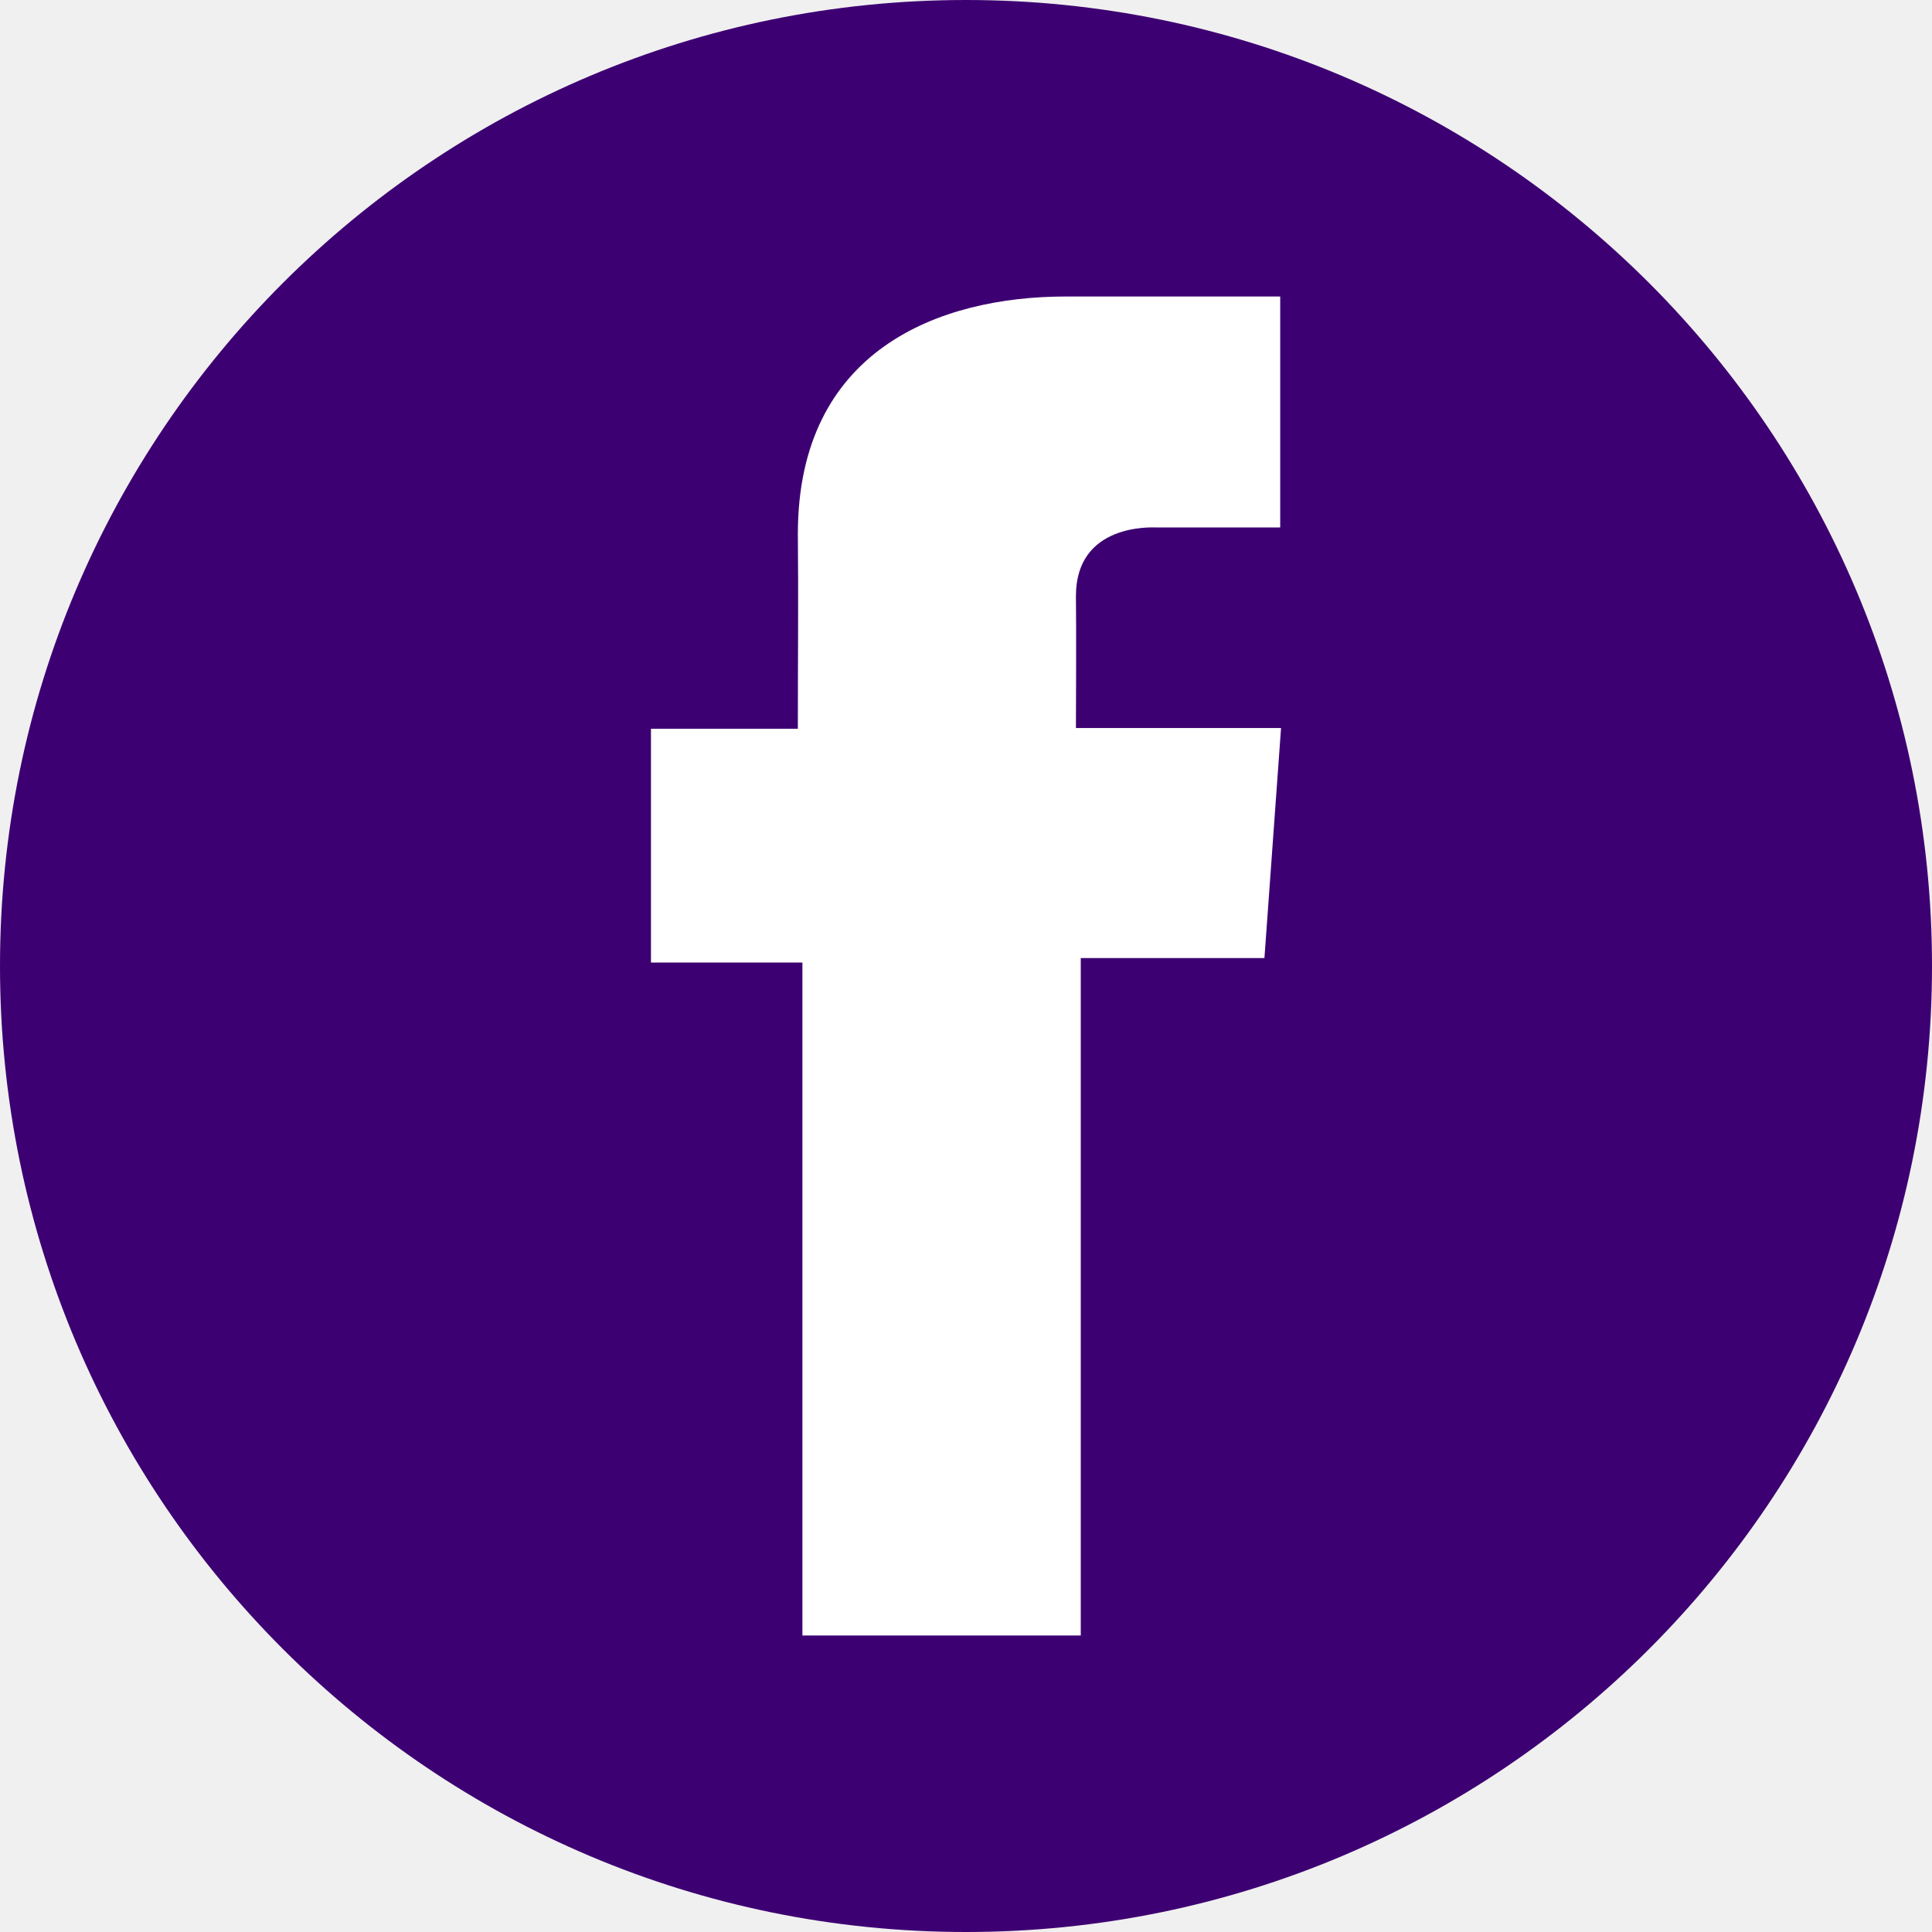
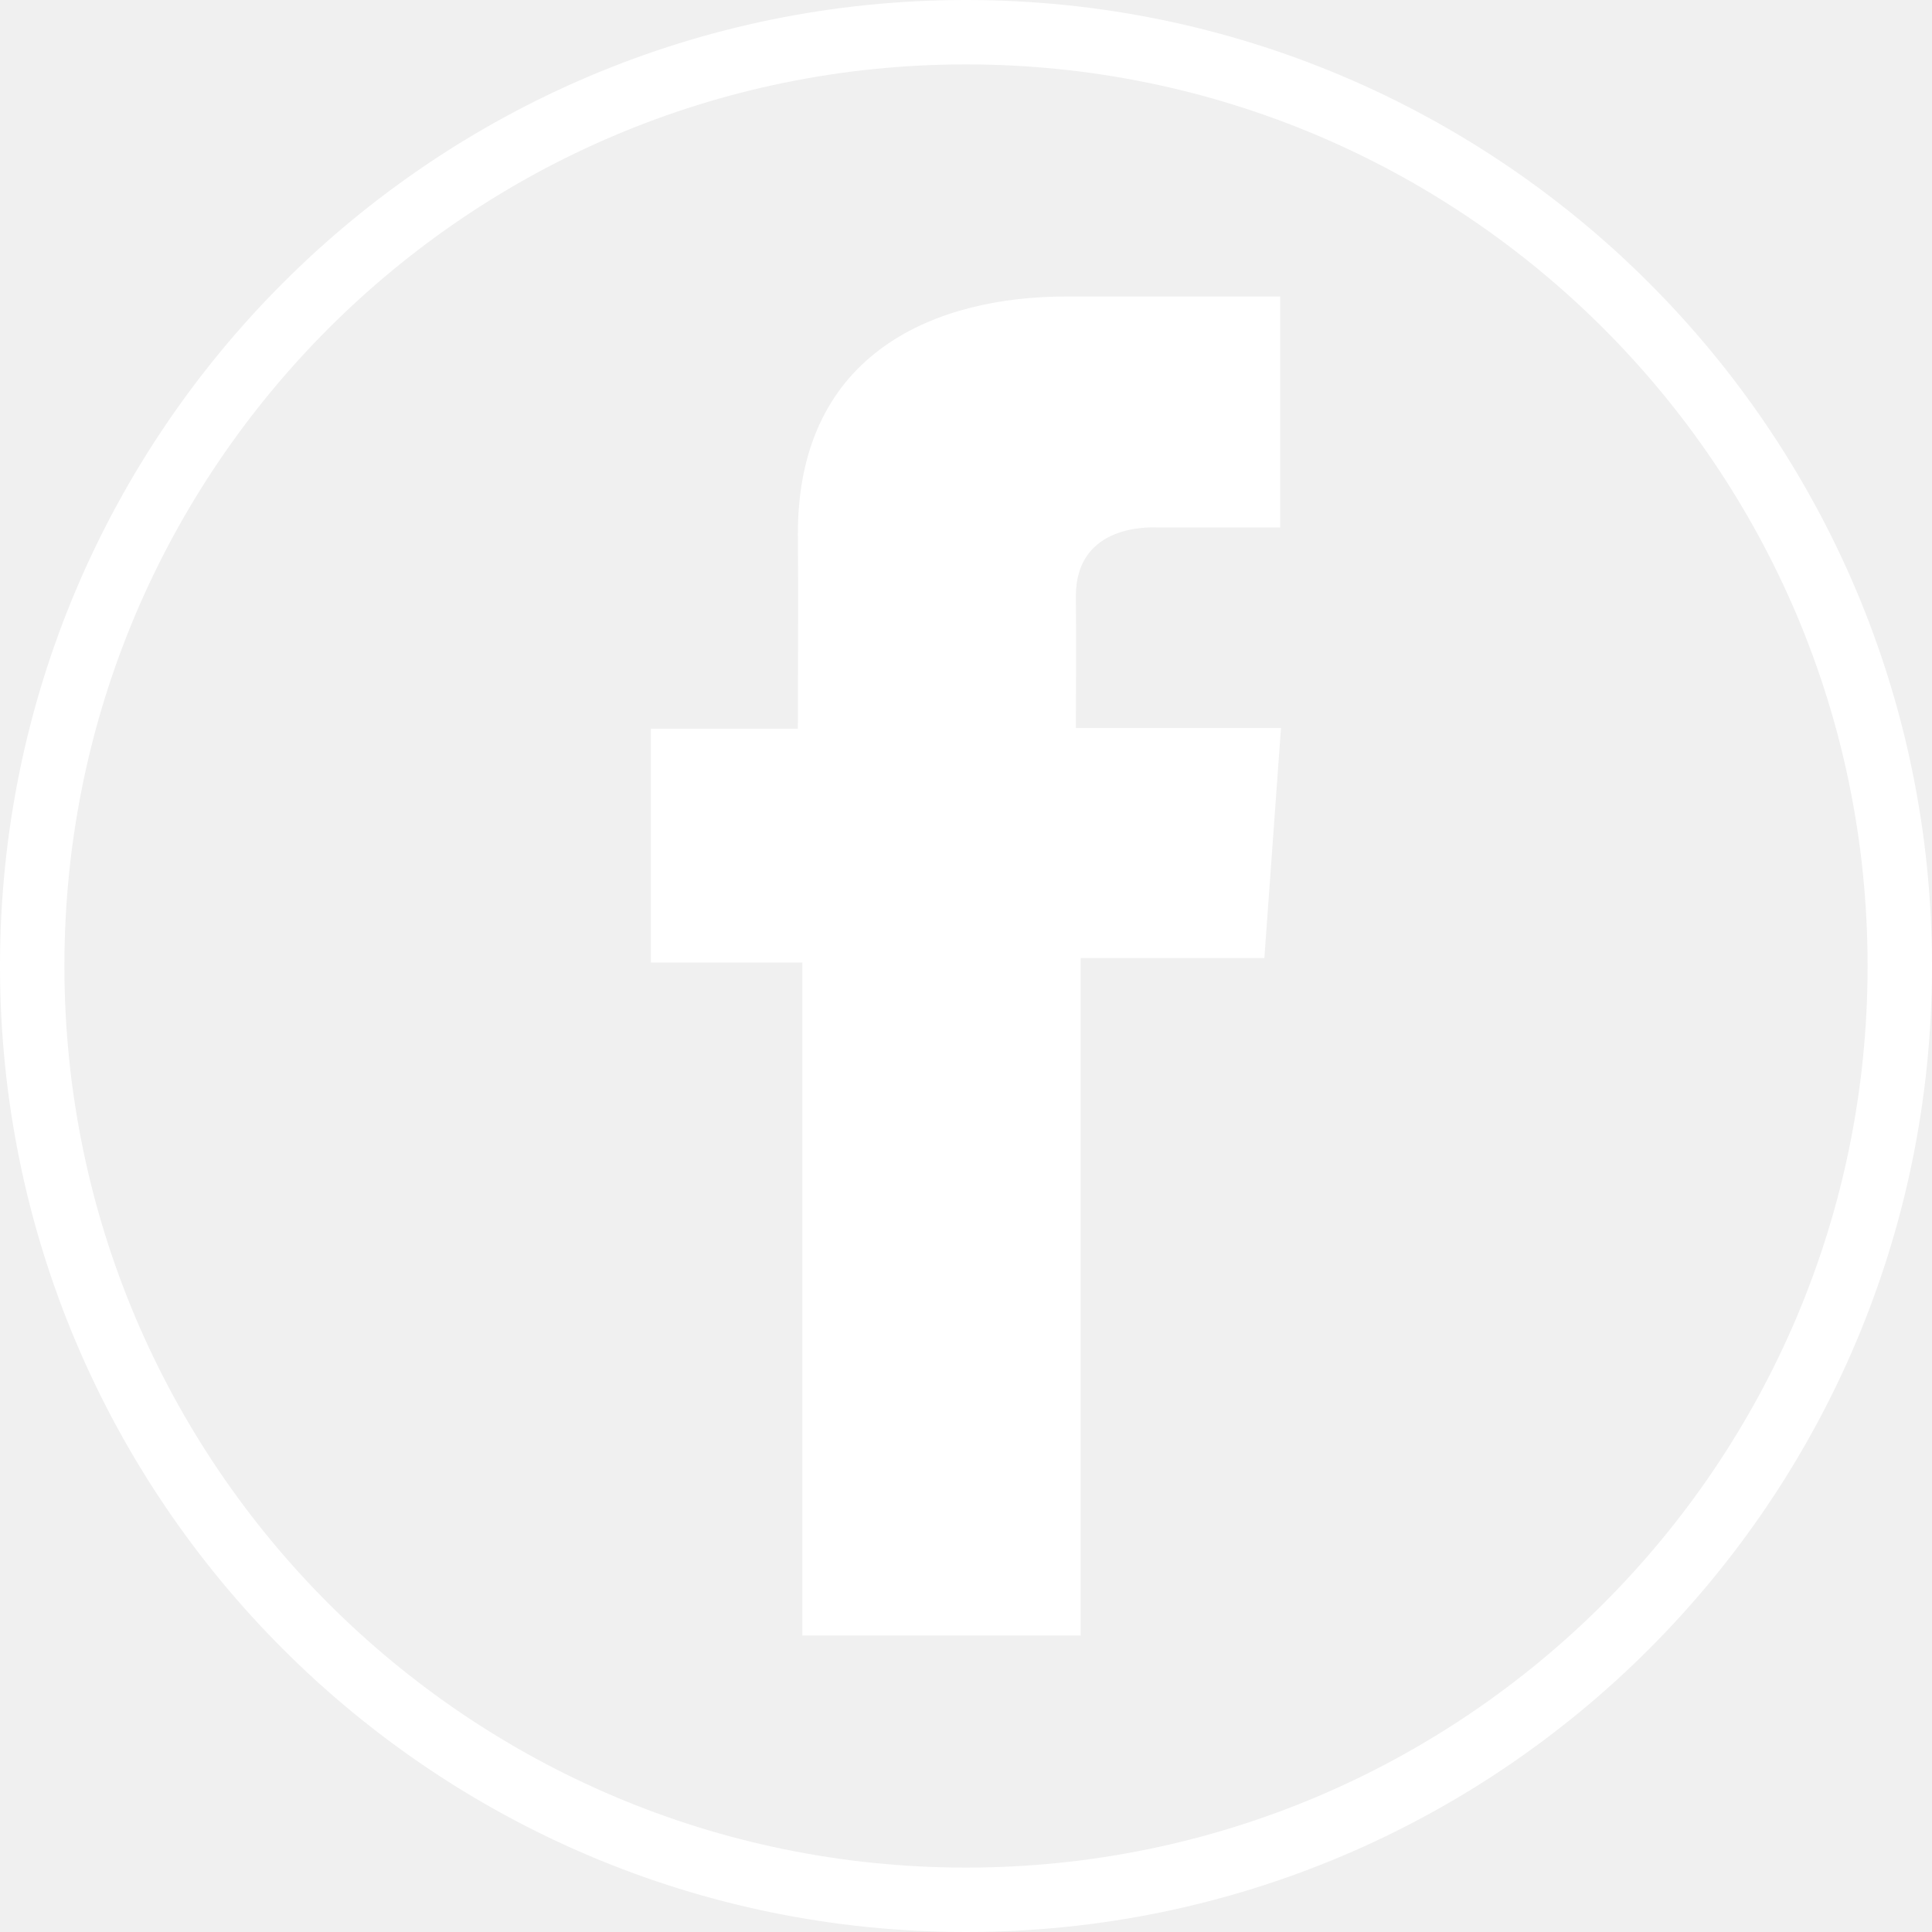
<svg xmlns="http://www.w3.org/2000/svg" width="30" height="30" viewBox="0 0 30 30" fill="none">
-   <g clip-path="url(#clip0_505_34871)">
-     <path d="M15 30C23.284 30 30 23.284 30 15C30 6.716 23.284 0 15 0C6.716 0 0 6.716 0 15C0 23.284 6.716 30 15 30Z" fill="#3D0072" />
-     <path d="M19.878 4.604H16.555C14.583 4.604 12.389 5.434 12.389 8.292C12.399 9.288 12.389 10.242 12.389 11.316H10.108V14.946H12.46V25.396H16.782V14.877H19.634L19.892 11.305H16.707C16.707 11.305 16.714 9.717 16.707 9.255C16.707 8.126 17.882 8.19 17.953 8.19C18.512 8.19 19.6 8.192 19.879 8.19V4.604H19.878Z" fill="white" />
+   <g clip-path="url(#clip0_4511_79174)">
+     <path d="M29.5 15C29.5 23.008 23.008 29.5 15 29.5C6.992 29.5 0.5 23.008 0.5 15C0.5 6.992 6.992 0.5 15 0.5C23.008 0.5 29.5 6.992 29.5 15Z" stroke="white" />
+     <path d="M19.877 4.604H16.554C14.582 4.604 12.389 5.434 12.389 8.292C12.398 9.288 12.389 10.242 12.389 11.316H10.107V14.946H12.459V25.396H16.781V14.877H19.633L19.891 11.305H16.706C16.706 11.305 16.713 9.717 16.706 9.255C16.706 8.126 17.882 8.19 17.952 8.19C18.512 8.19 19.599 8.192 19.878 8.19V4.604H19.877Z" fill="white" />
  </g>
  <defs>
-     <clipPath id="clip0_505_34871">
+     <clipPath id="clip0_4511_79174">
      <rect width="30" height="30" fill="white" />
    </clipPath>
  </defs>
</svg>
